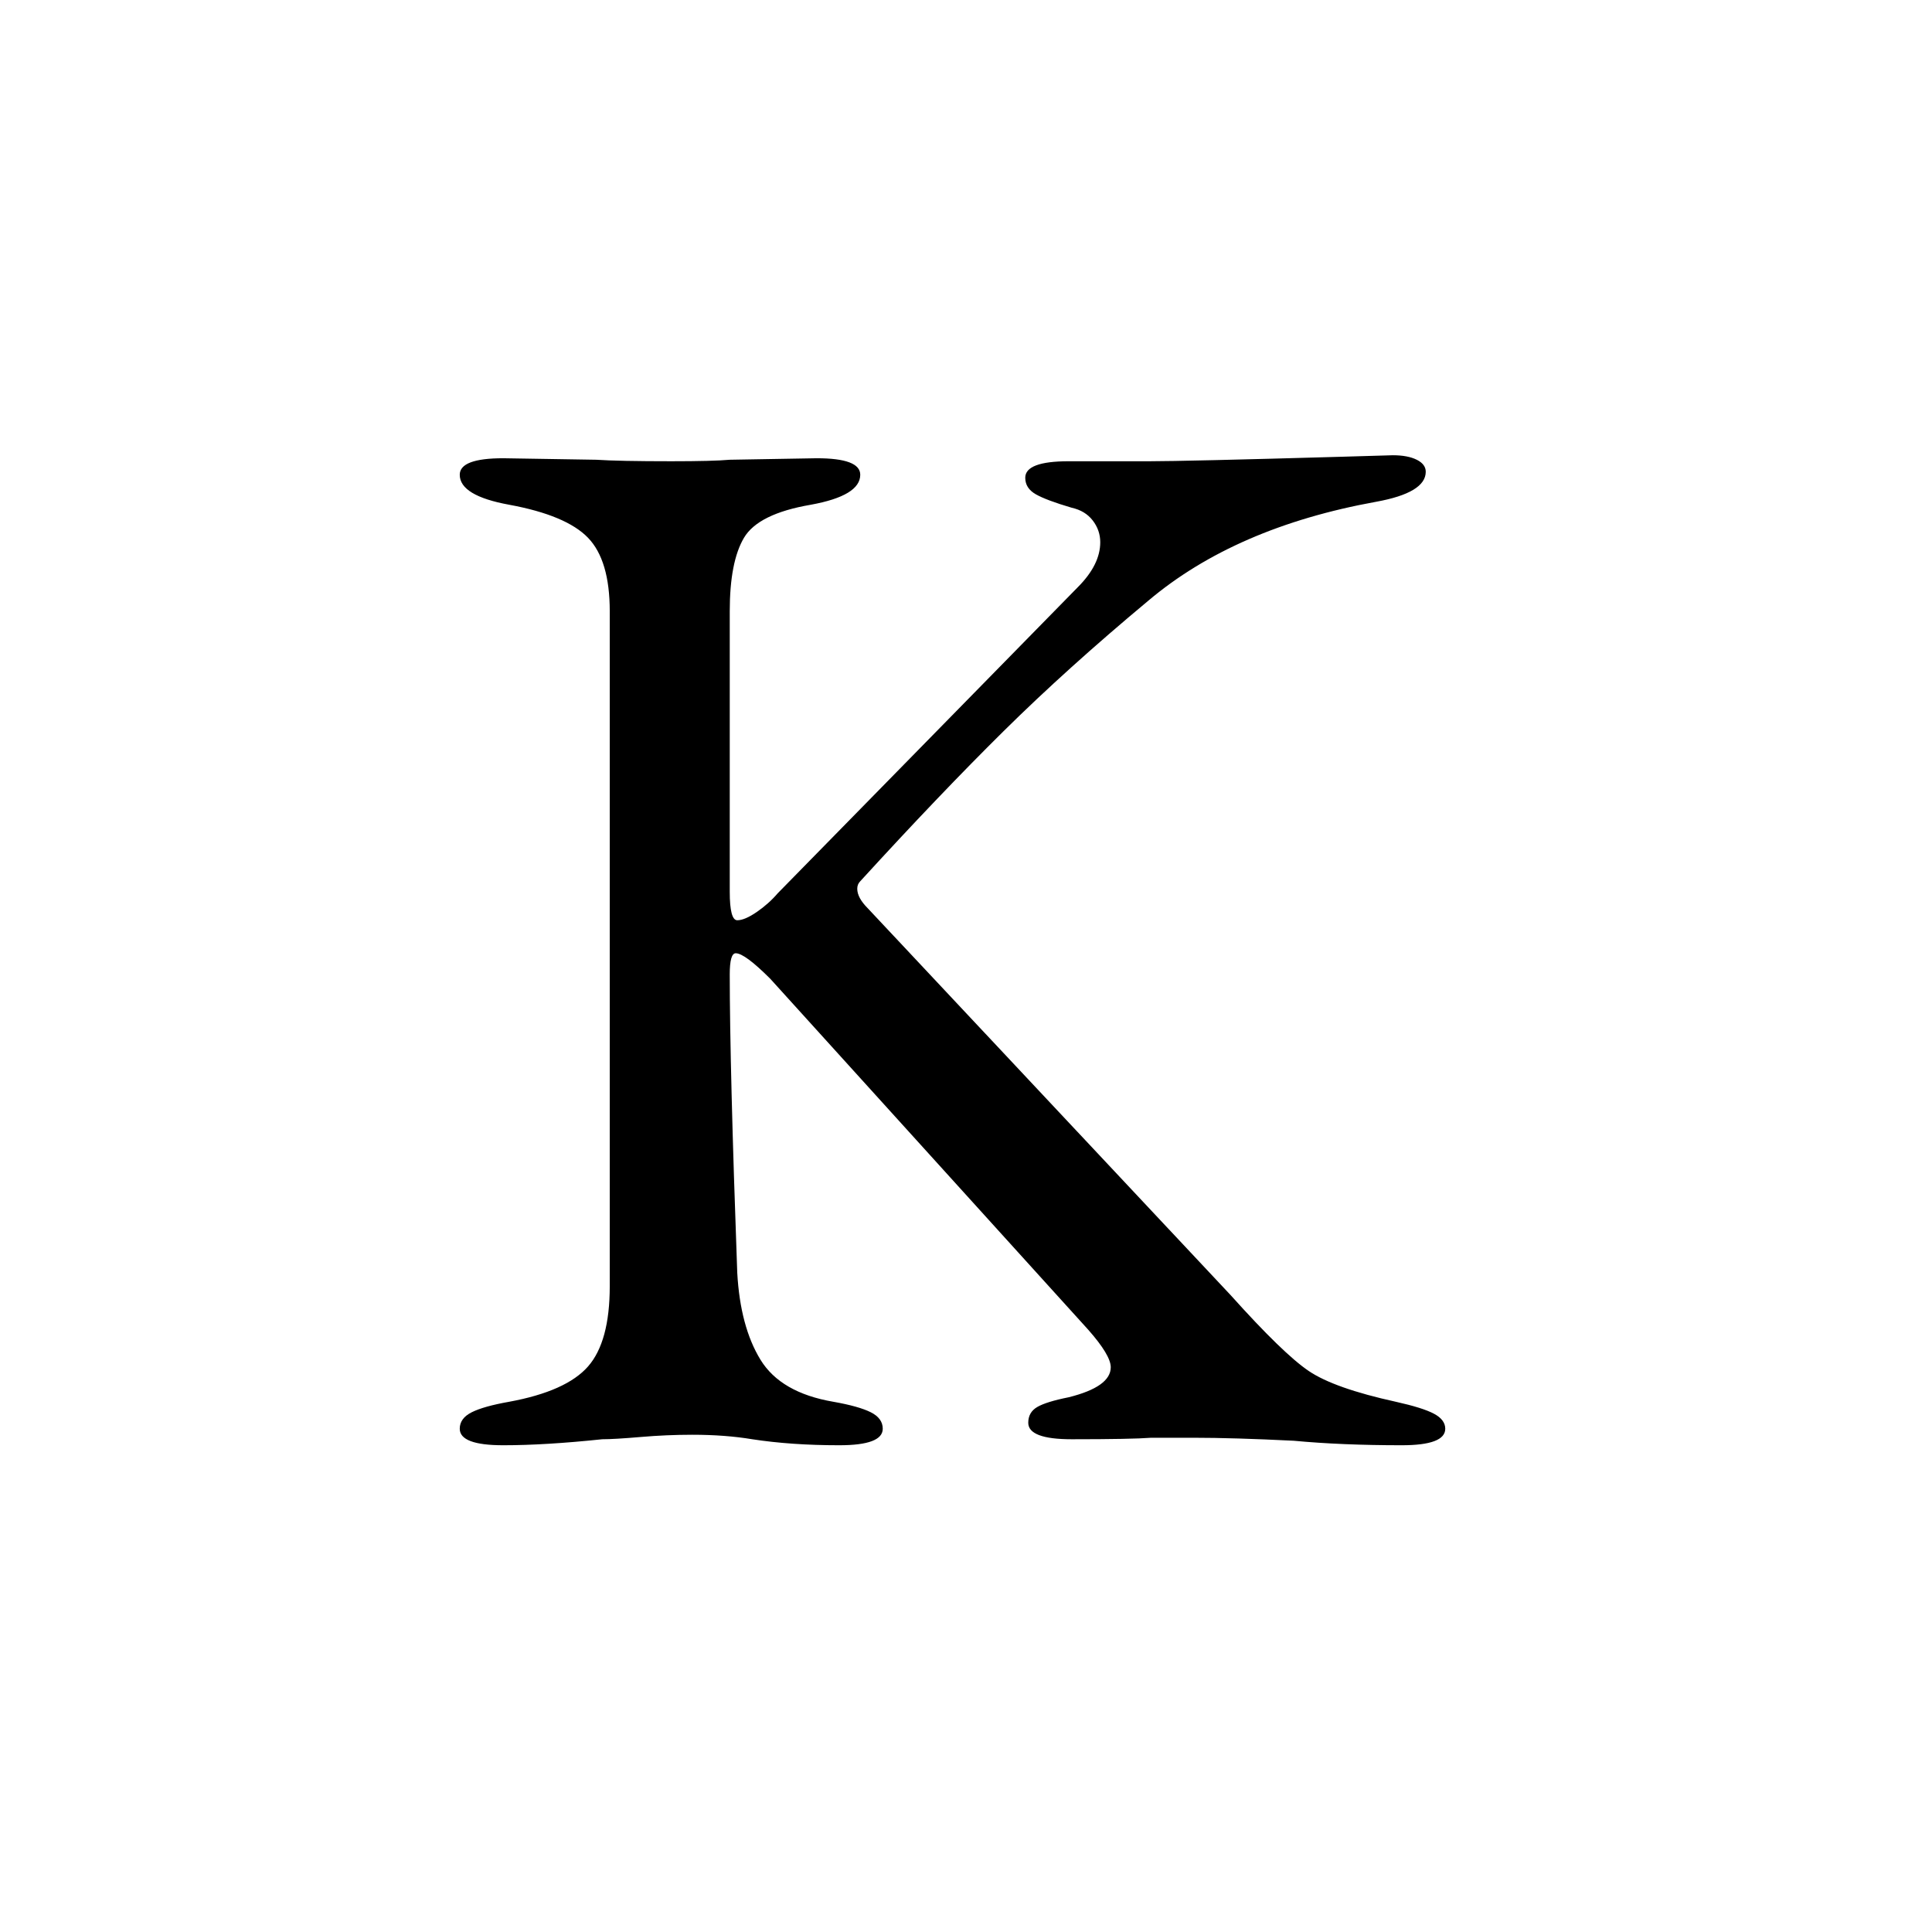
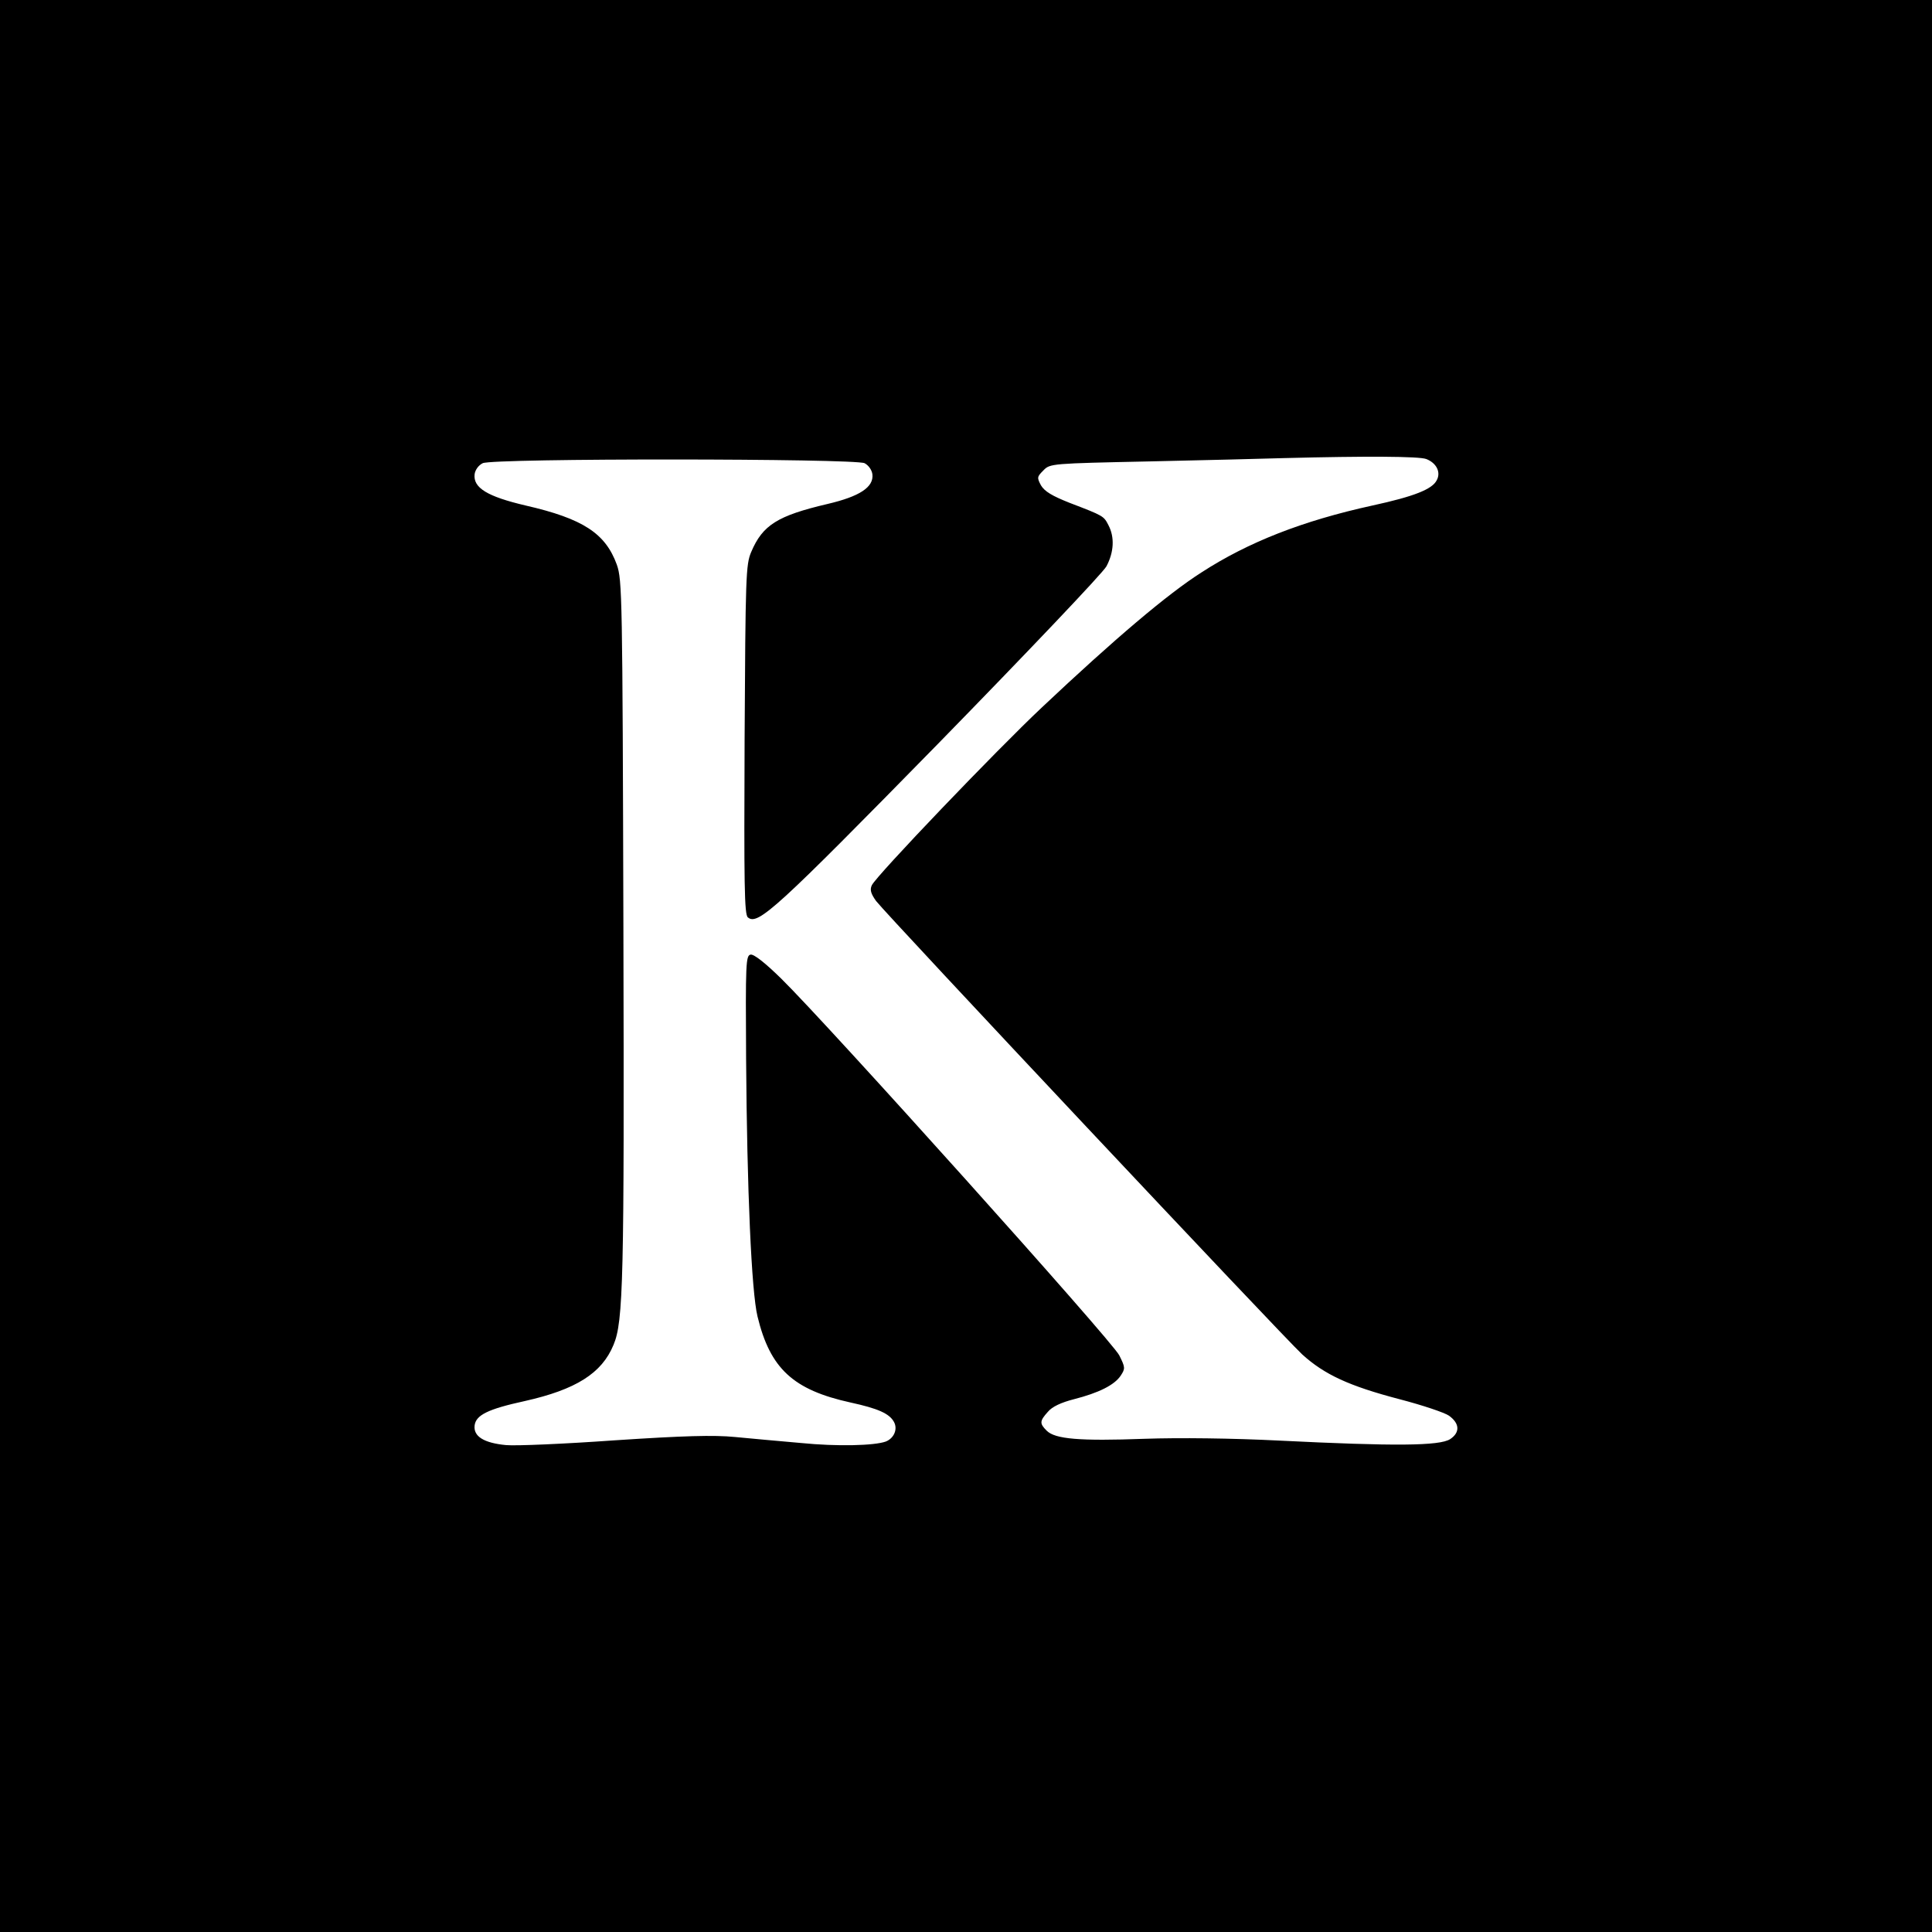
- <svg xmlns="http://www.w3.org/2000/svg" style="isolation:isolate" viewBox="0 0 322 322" width="322" height="322">
-   <path d=" M 83.875 240.875 L 83.875 240.875 Q 76.625 240.875 76.625 238.125 L 76.625 238.125 L 76.625 238.125 Q 76.625 236.375 78.625 235.375 L 78.625 235.375 L 78.625 235.375 Q 80.625 234.375 84.875 233.625 L 84.875 233.625 L 84.875 233.625 Q 94.375 231.875 98 227.75 L 98 227.75 L 98 227.75 Q 101.625 223.625 101.625 214.375 L 101.625 214.375 L 101.625 101.875 L 101.625 101.875 Q 101.625 93.375 98 89.625 L 98 89.625 L 98 89.625 Q 94.375 85.875 84.875 84.125 L 84.875 84.125 L 84.875 84.125 Q 76.625 82.625 76.625 79.125 L 76.625 79.125 L 76.625 79.125 Q 76.625 76.375 83.875 76.375 L 83.875 76.375 L 99.375 76.625 L 99.375 76.625 Q 103.125 76.875 111.875 76.875 L 111.875 76.875 L 111.875 76.875 Q 118.875 76.875 121.625 76.625 L 121.625 76.625 L 136.125 76.375 L 136.125 76.375 Q 143.375 76.375 143.375 79.125 L 143.375 79.125 L 143.375 79.125 Q 143.375 82.625 135.125 84.125 L 135.125 84.125 L 135.125 84.125 Q 126.375 85.625 124 89.625 L 124 89.625 L 124 89.625 Q 121.625 93.625 121.625 101.875 L 121.625 101.875 L 121.625 148.625 L 121.625 148.625 Q 121.625 153.375 122.875 153.375 L 122.875 153.375 L 122.875 153.375 Q 124.125 153.375 126.125 152 L 126.125 152 L 126.125 152 Q 128.125 150.625 129.625 148.875 L 129.625 148.875 L 179.625 97.875 L 179.625 97.875 Q 183.375 94.125 183.375 90.375 L 183.375 90.375 L 183.375 90.375 Q 183.375 88.375 182.125 86.75 L 182.125 86.75 L 182.125 86.75 Q 180.875 85.125 178.625 84.625 L 178.625 84.625 L 178.625 84.625 Q 174.375 83.375 172.625 82.375 L 172.625 82.375 L 172.625 82.375 Q 170.875 81.375 170.875 79.625 L 170.875 79.625 L 170.875 79.625 Q 170.875 76.875 178.125 76.875 L 178.125 76.875 L 191.625 76.875 L 191.625 76.875 Q 197.375 76.875 223.625 76.125 L 223.625 76.125 L 232.125 75.875 L 232.125 75.875 Q 234.625 75.875 236.125 76.625 L 236.125 76.625 L 236.125 76.625 Q 237.625 77.375 237.625 78.625 L 237.625 78.625 L 237.625 78.625 Q 237.625 82.125 229.375 83.625 L 229.375 83.625 L 229.375 83.625 Q 205.875 87.875 191.375 100.125 L 191.375 100.125 L 191.375 100.125 Q 177.875 111.375 167.25 121.875 L 167.25 121.875 L 167.25 121.875 Q 156.625 132.375 143.375 146.875 L 143.375 146.875 L 143.375 146.875 Q 142.875 147.375 142.875 148.125 L 142.875 148.125 L 142.875 148.125 Q 142.875 149.625 144.625 151.375 L 144.625 151.375 L 205.125 215.875 L 205.125 215.875 Q 213.875 225.625 218.125 228.5 L 218.125 228.5 L 218.125 228.5 Q 222.375 231.375 232.625 233.625 L 232.625 233.625 L 232.625 233.625 Q 237.125 234.625 239 235.625 L 239 235.625 L 239 235.625 Q 240.875 236.625 240.875 238.125 L 240.875 238.125 L 240.875 238.125 Q 240.875 240.875 233.625 240.875 L 233.625 240.875 L 233.625 240.875 Q 223.625 240.875 215.625 240.125 L 215.625 240.125 L 215.625 240.125 Q 205.625 239.625 198.875 239.625 L 198.875 239.625 L 191.875 239.625 L 191.875 239.625 Q 188.625 239.875 178.625 239.875 L 178.625 239.875 L 178.625 239.875 Q 171.375 239.875 171.375 237.125 L 171.375 237.125 L 171.375 237.125 Q 171.375 235.375 172.875 234.5 L 172.875 234.5 L 172.875 234.5 Q 174.375 233.625 178.125 232.875 L 178.125 232.875 L 178.125 232.875 Q 185.125 231.125 185.125 227.875 L 185.125 227.875 L 185.125 227.875 Q 185.125 225.875 181.375 221.625 L 181.375 221.625 L 128.375 163.125 L 128.375 163.125 Q 124.125 158.875 122.625 158.875 L 122.625 158.875 L 122.625 158.875 Q 121.625 158.875 121.625 162.375 L 121.625 162.375 L 121.625 162.375 Q 121.625 177.625 122.875 212.125 L 122.875 212.125 L 122.875 212.125 Q 123.375 221.125 126.75 226.625 L 126.75 226.625 L 126.75 226.625 Q 130.125 232.125 138.875 233.625 L 138.875 233.625 L 138.875 233.625 Q 143.125 234.375 145.125 235.375 L 145.125 235.375 L 145.125 235.375 Q 147.125 236.375 147.125 238.125 L 147.125 238.125 L 147.125 238.125 Q 147.125 240.875 139.875 240.875 L 139.875 240.875 L 139.875 240.875 Q 131.875 240.875 125.375 239.875 L 125.375 239.875 L 125.375 239.875 Q 120.875 239.125 115.375 239.125 L 115.375 239.125 L 115.375 239.125 Q 111.125 239.125 106.75 239.5 L 106.75 239.5 L 106.75 239.5 Q 102.375 239.875 100.375 239.875 L 100.375 239.875 L 100.375 239.875 Q 90.875 240.875 83.875 240.875 L 83.875 240.875 L 83.875 240.875 Z " fill="rgb(0,0,0)" />
+ <svg xmlns="http://www.w3.org/2000/svg" version="1.0" width="644pt" height="644pt" viewBox="0 0 644 644" preserveAspectRatio="xMidYMid meet">
+   <g transform="translate(0,644) scale(0.1,-0.1)" fill="#000000" stroke="none">
+     <path d="M0 3220 l0 -3220 3220 0 3220 0 0 3220 0 3220 -3220 0 -3220 0 0 -3220z m4754 1690 c34 -13 50 -44 35 -71 -15 -30 -76 -54 -214 -84 -233 -51 -414 -122 -570 -223 -113 -72 -289 -221 -533 -451 -148 -139 -552 -561 -566 -592 -7 -15 -3 -28 14 -52 35 -46 1356 -1452 1421 -1512 74 -67 156 -105 324 -149 77 -20 151 -45 165 -55 36 -26 37 -56 4 -78 -35 -23 -187 -24 -569 -5 -158 8 -335 10 -450 6 -217 -8 -298 -1 -326 27 -24 24 -24 32 4 63 14 17 44 31 87 42 82 21 135 47 156 79 15 23 15 27 -5 67 -21 45 -974 1106 -1127 1256 -53 52 -91 82 -102 80 -16 -3 -17 -29 -15 -347 3 -438 18 -777 38 -859 42 -174 119 -245 310 -287 92 -20 130 -37 145 -65 13 -24 0 -54 -27 -65 -38 -14 -163 -17 -283 -5 -69 6 -168 15 -220 20 -71 7 -172 4 -400 -11 -168 -12 -331 -19 -363 -16 -74 7 -109 29 -105 65 4 35 44 55 168 82 169 38 256 92 295 187 33 78 36 216 33 1388 -3 1110 -4 1162 -22 1213 -38 104 -112 153 -304 197 -128 30 -175 59 -170 104 2 15 13 30 27 37 33 17 1240 16 1273 0 13 -7 24 -22 26 -37 5 -43 -43 -74 -150 -99 -166 -39 -216 -70 -254 -160 -18 -42 -19 -81 -22 -626 -2 -480 -1 -583 11 -592 33 -28 94 28 634 579 299 306 548 568 561 591 25 47 28 97 7 137 -16 31 -15 31 -130 75 -58 23 -83 38 -95 58 -14 26 -13 29 8 50 22 23 27 23 355 30 182 4 384 9 447 11 274 7 450 6 474 -3z" />
+   </g>
</svg>
